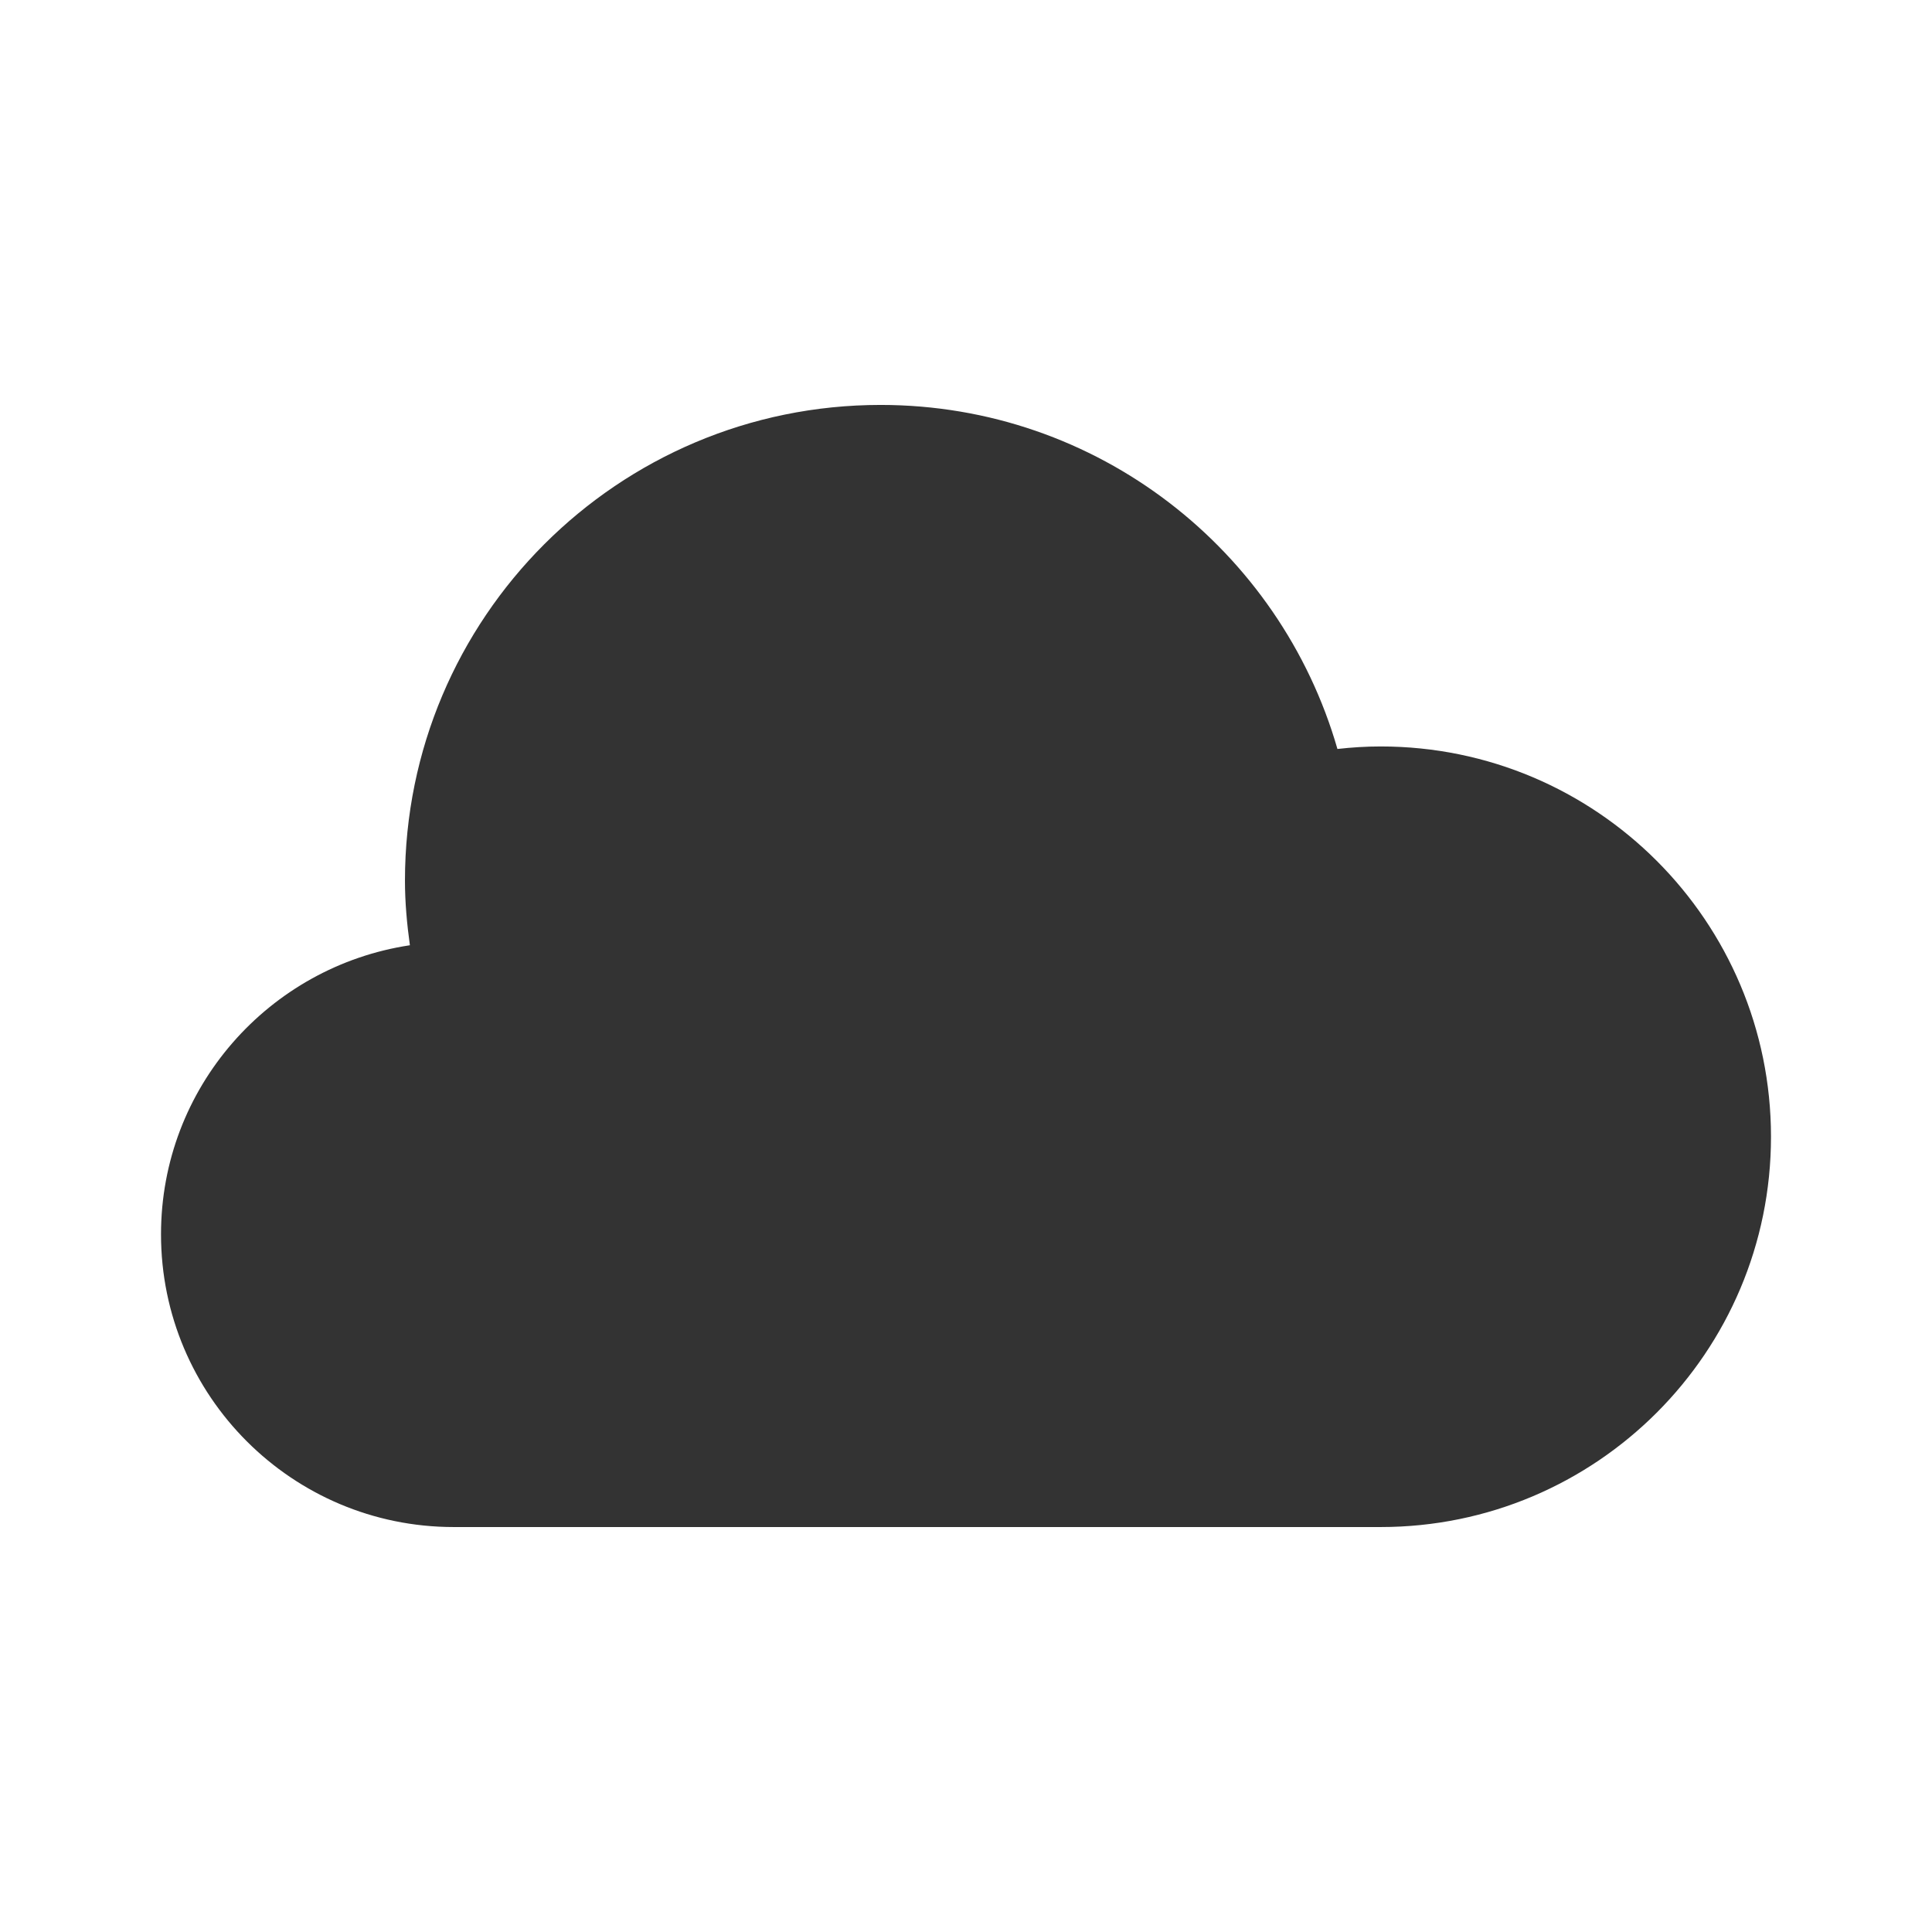
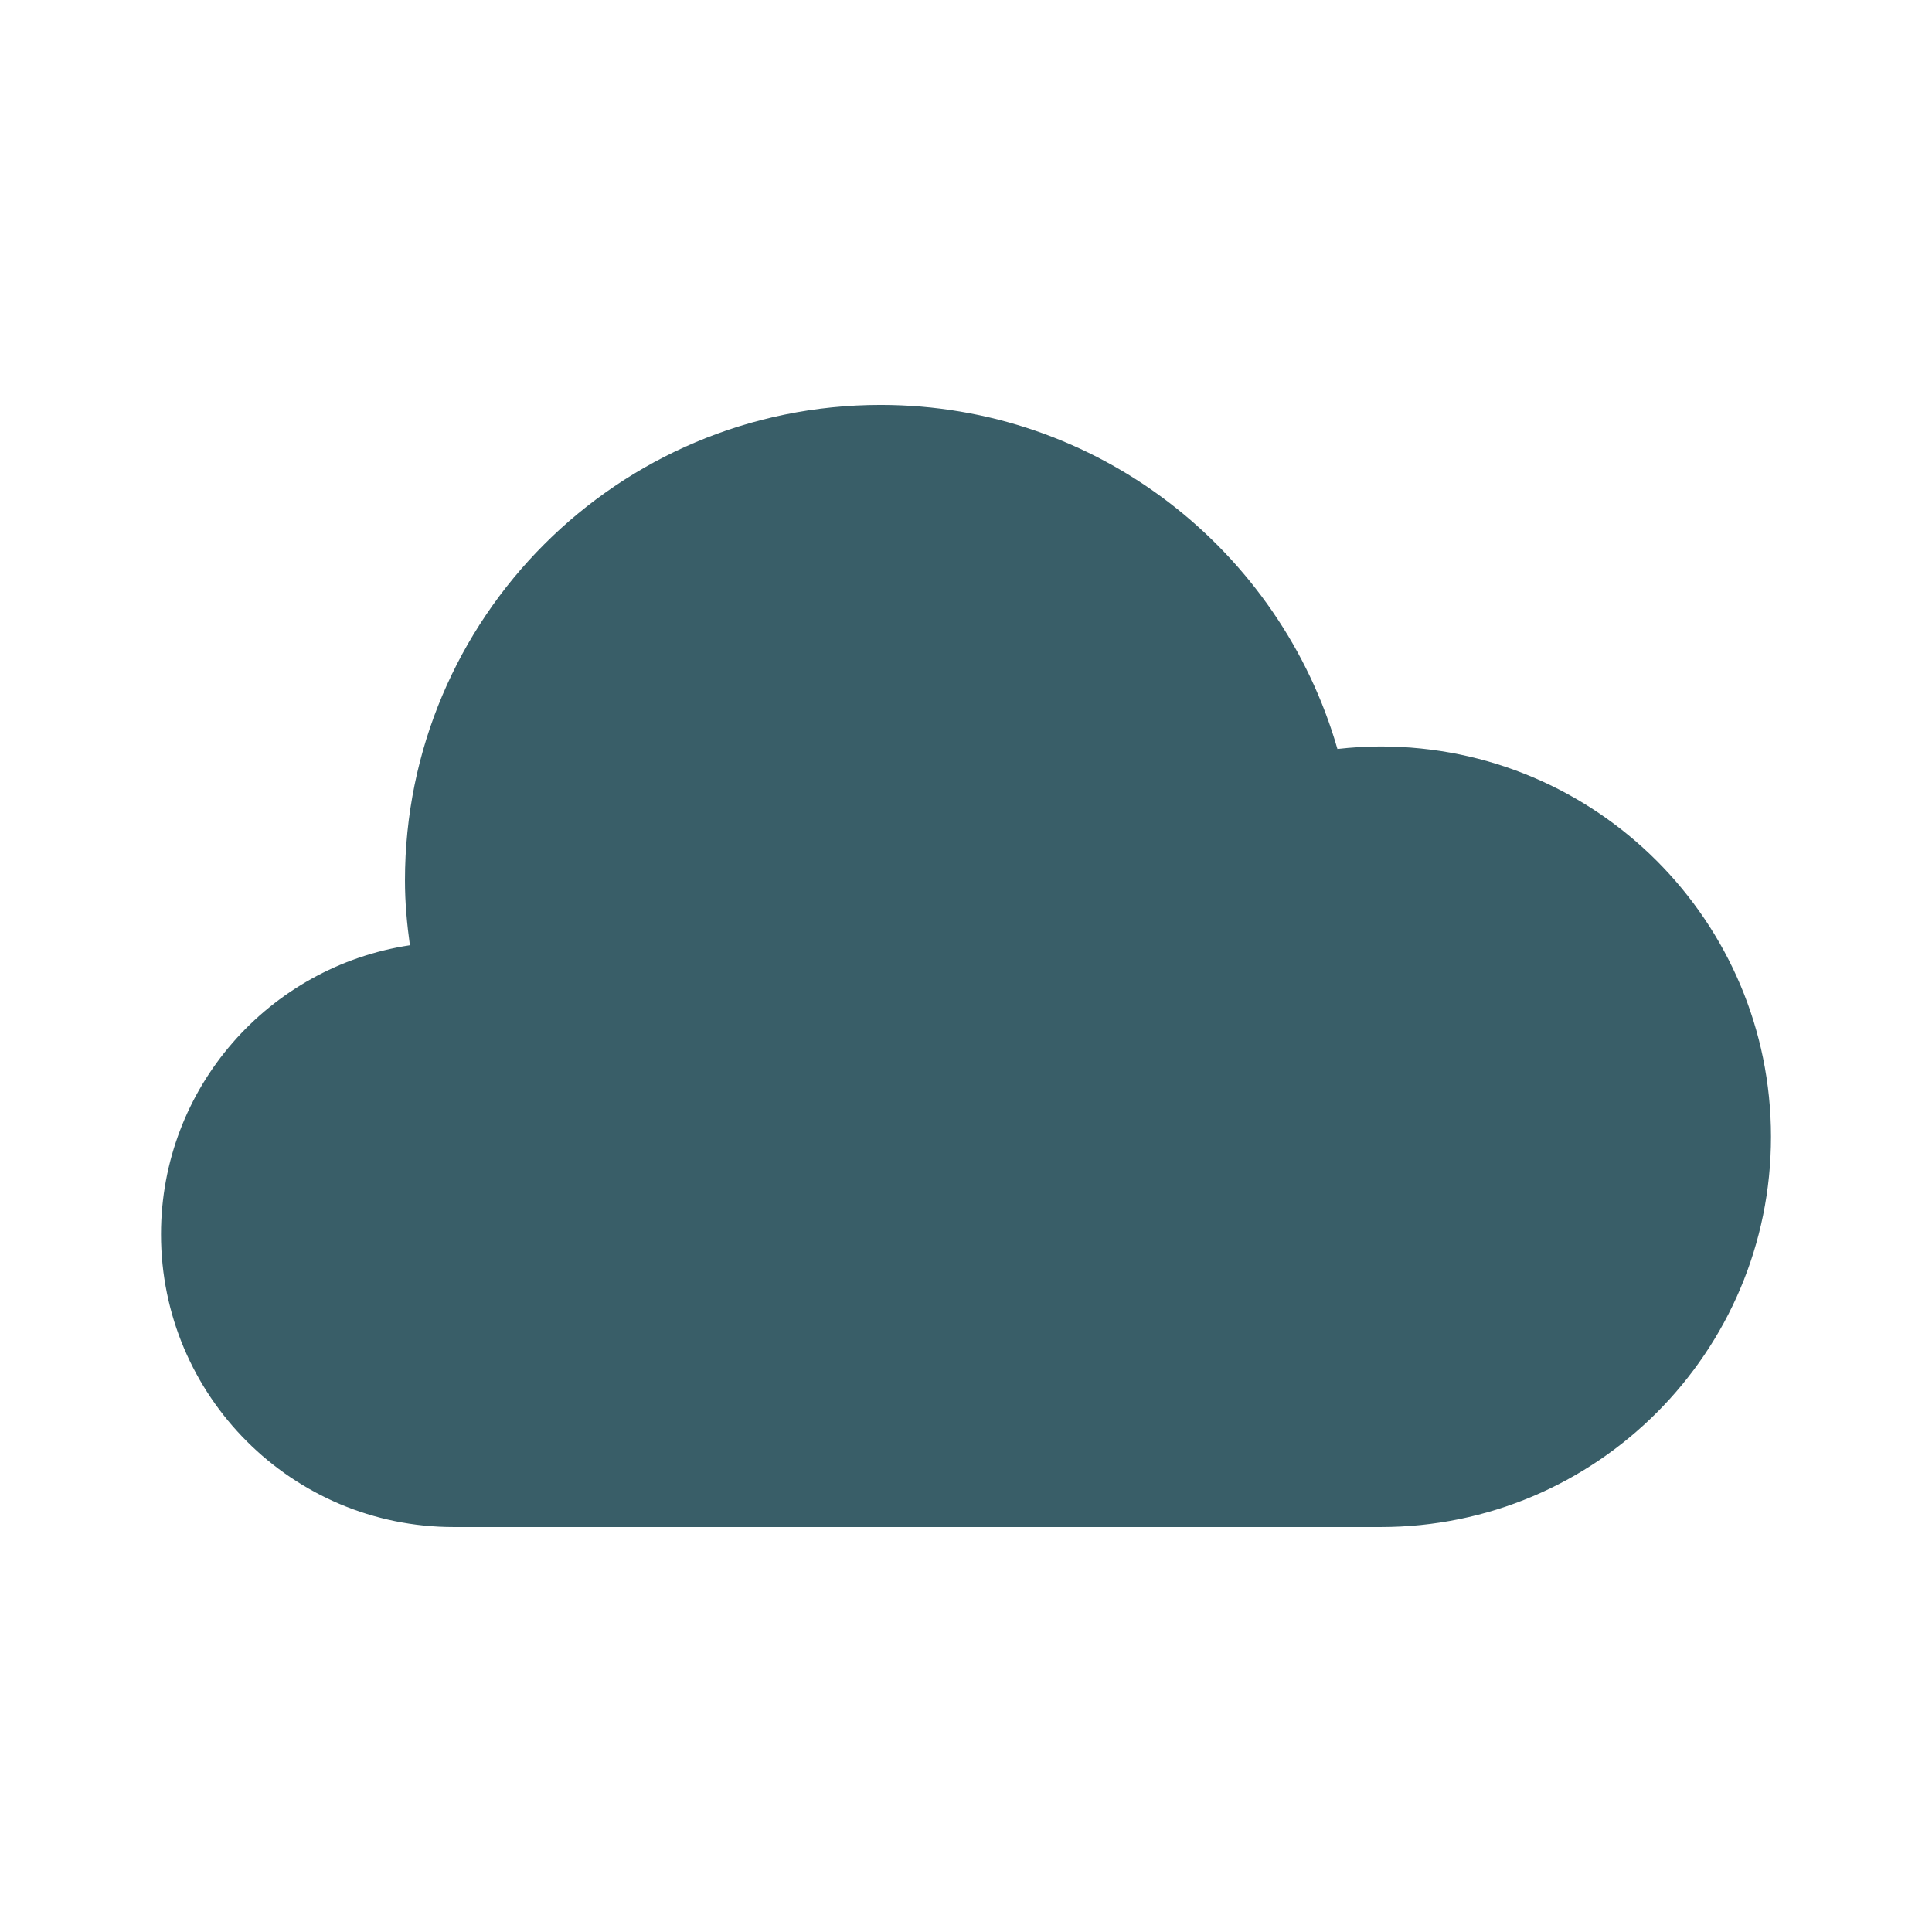
<svg xmlns="http://www.w3.org/2000/svg" width="240" height="240" viewBox="0 0 63.5 63.5" version="1.1" id="svg3778">
  <defs id="defs3772" />
  <g id="layer1" transform="translate(0,-233.5)">
-     <path style="clip-rule:evenodd;opacity:0.8;fill:#000000;fill-rule:evenodd;stroke-width:1.604" d="m 45.38,258.034 c -0.481,0 -0.954,0.03 -1.422,0.083 -1.878,-6.526 -7.883,-11.308 -15.014,-11.308 -8.635,0 -15.634,6.999 -15.634,15.634 0,0.722 0.066,1.429 0.162,2.125 -4.628,0.698 -8.18,4.679 -8.18,9.501 0,5.312 4.309,9.621 9.621,9.621 h 30.467 c 7.084,0 12.828,-5.744 12.828,-12.828 0,-7.084 -5.744,-12.828 -12.828,-12.828 z" id="path493" />
+     <path style="clip-rule:evenodd;opacity:0.8;fill:#073642;fill-rule:evenodd;stroke-width:1.604" d="m 45.38,258.034 c -0.481,0 -0.954,0.03 -1.422,0.083 -1.878,-6.526 -7.883,-11.308 -15.014,-11.308 -8.635,0 -15.634,6.999 -15.634,15.634 0,0.722 0.066,1.429 0.162,2.125 -4.628,0.698 -8.18,4.679 -8.18,9.501 0,5.312 4.309,9.621 9.621,9.621 h 30.467 c 7.084,0 12.828,-5.744 12.828,-12.828 0,-7.084 -5.744,-12.828 -12.828,-12.828 z" id="path493" />
  </g>
</svg>
